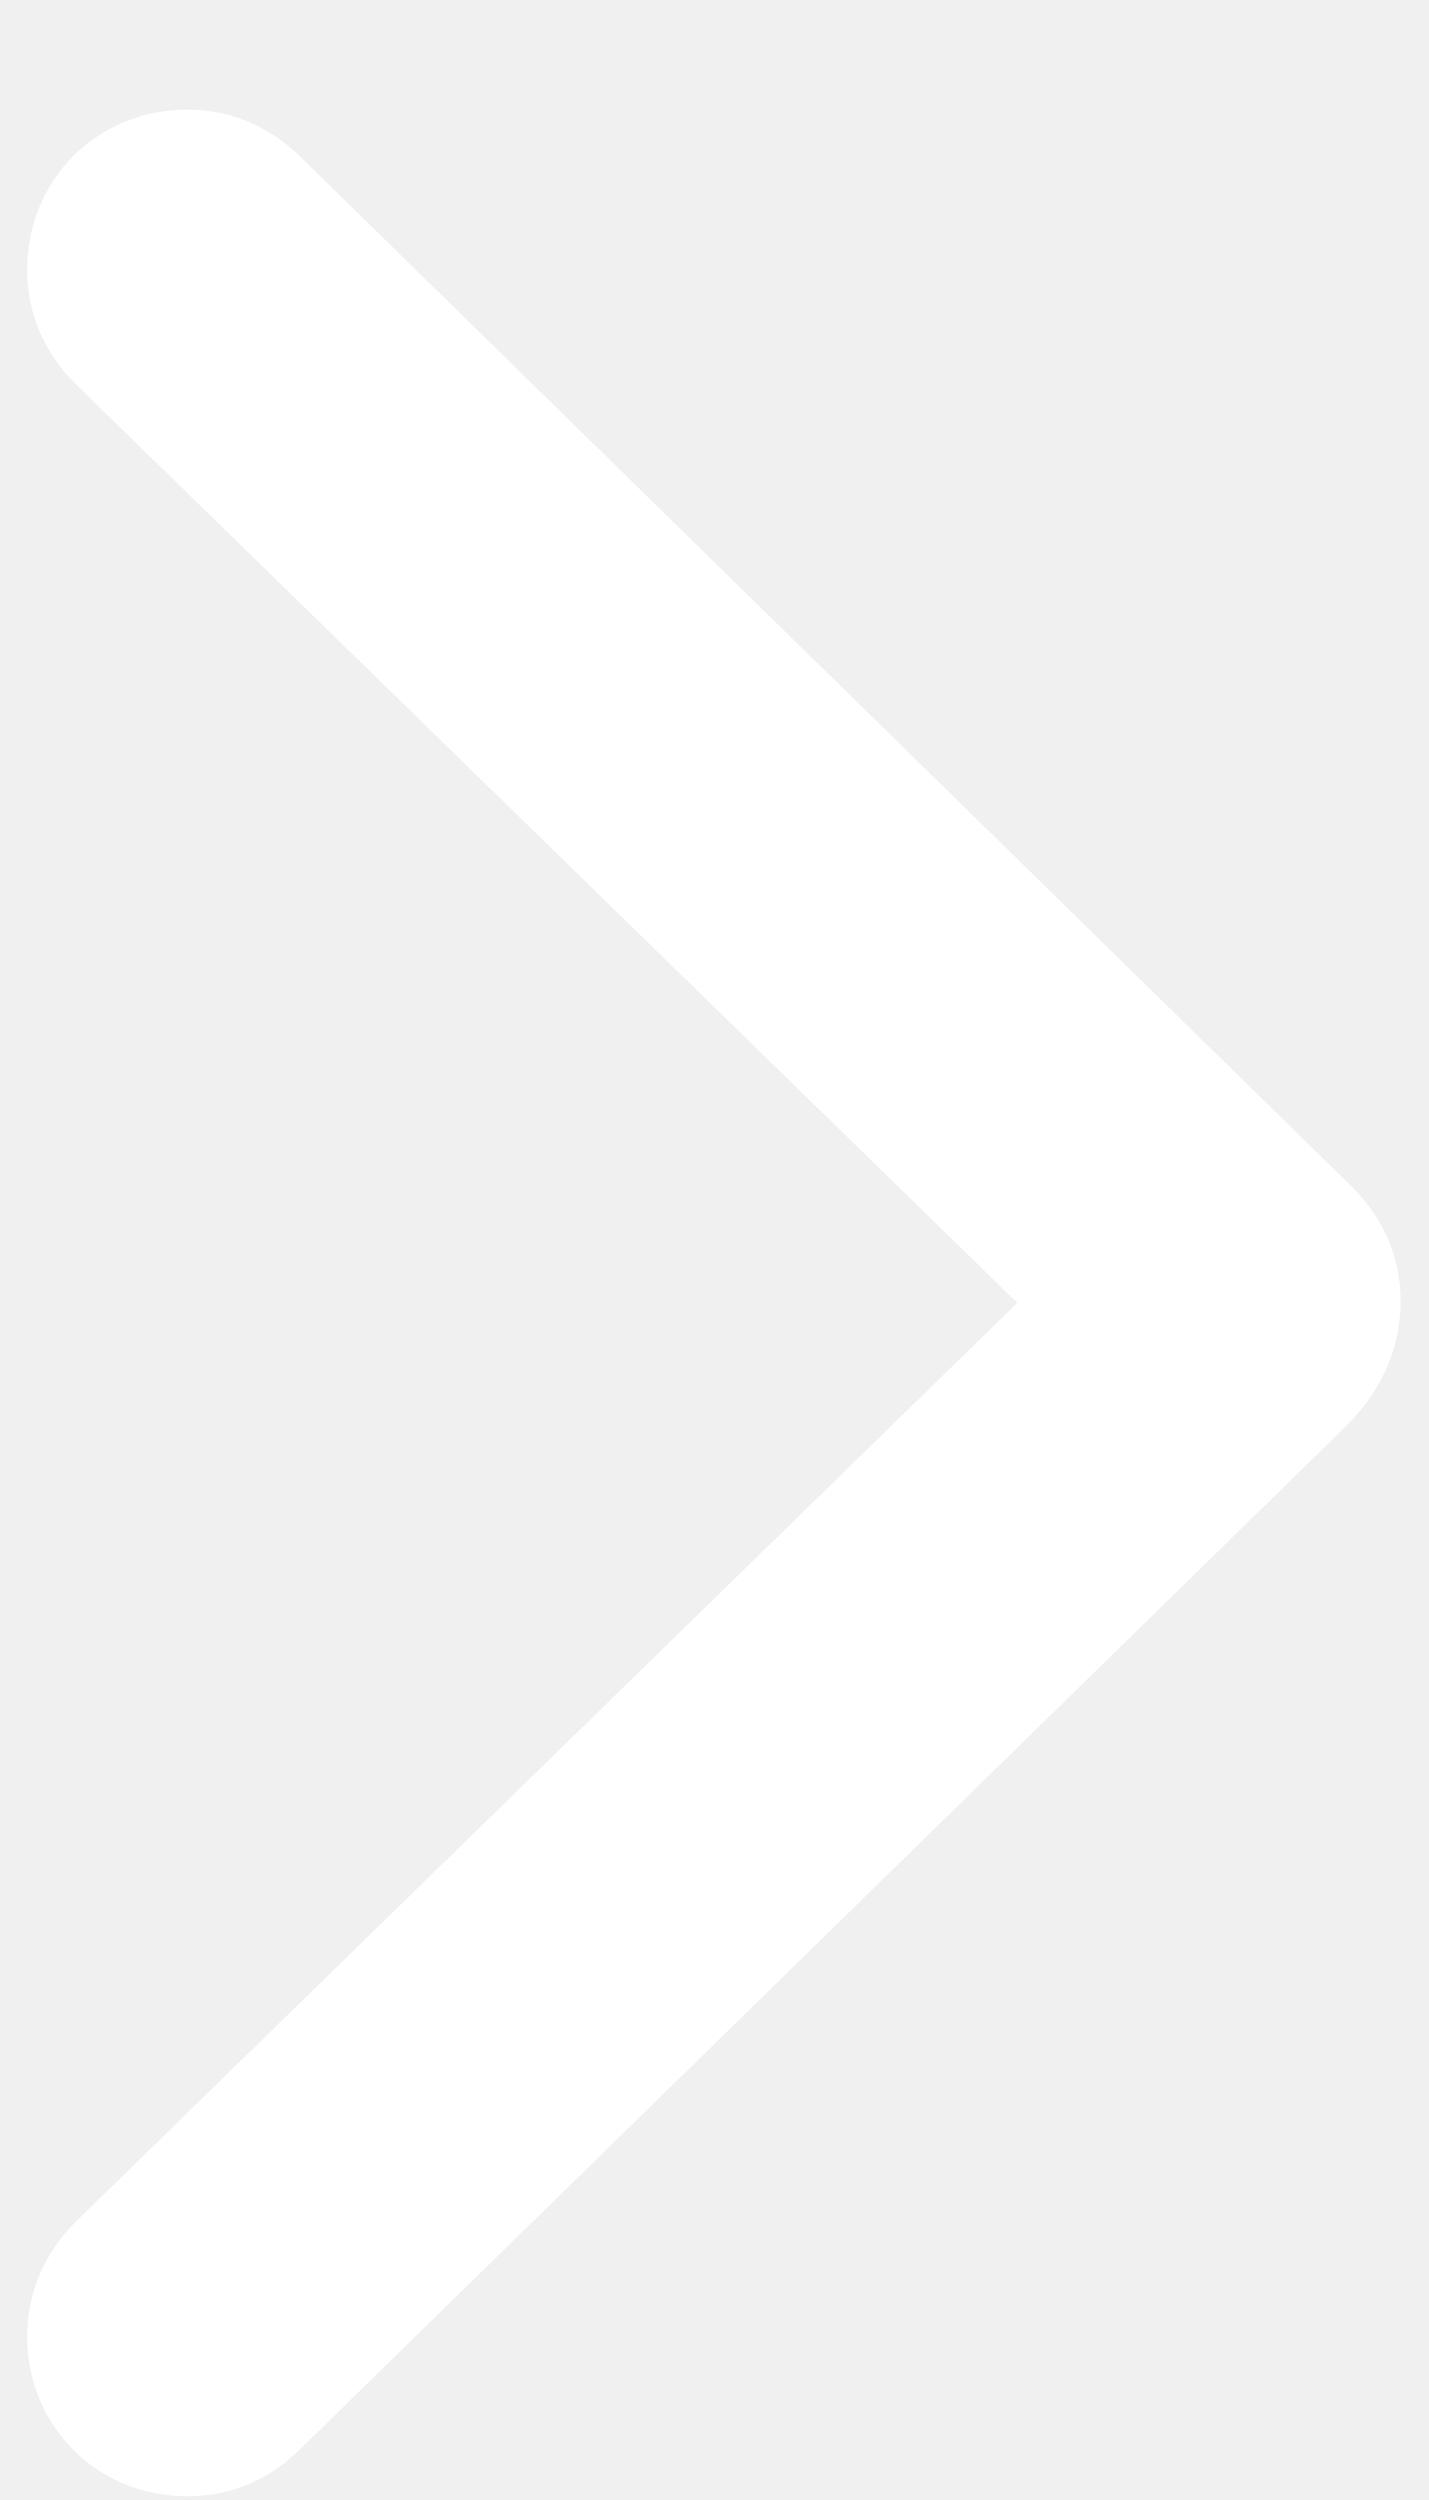
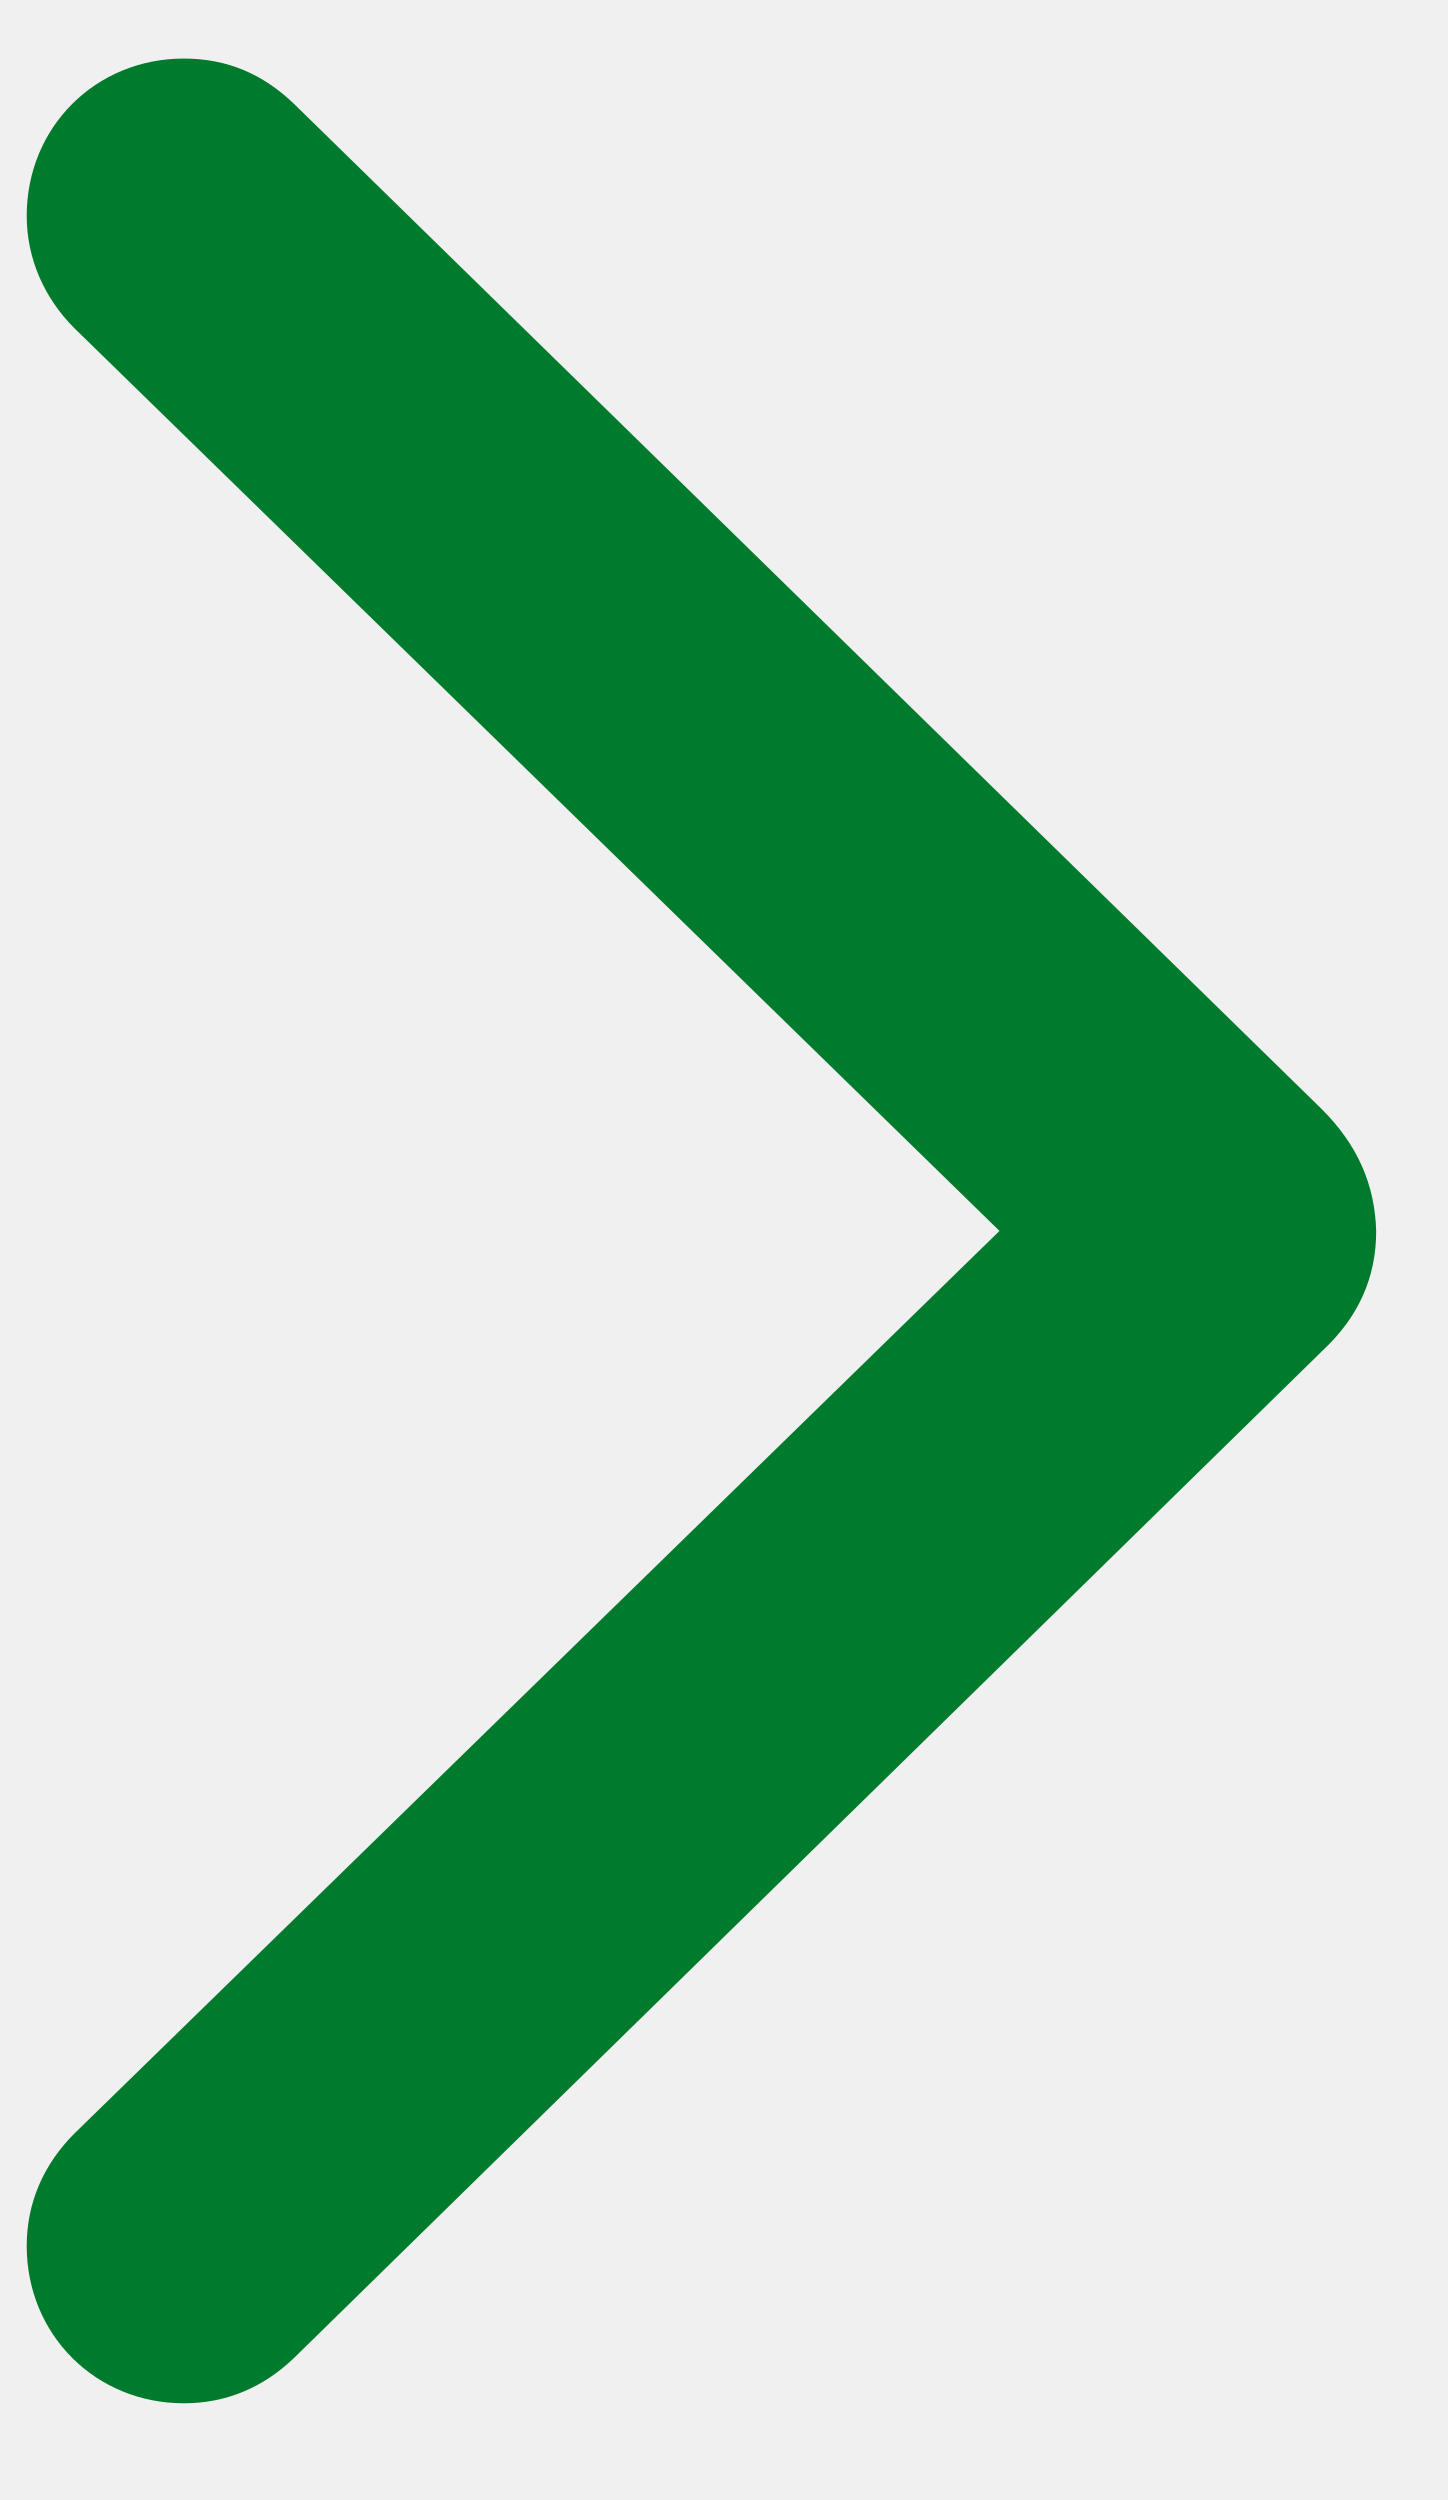
- <svg xmlns="http://www.w3.org/2000/svg" width="8" height="14" viewBox="0 0 8 14" fill="none">
-   <path d="M7.844 7.296C7.837 7.56 7.739 7.786 7.535 7.989L1.674 13.722C1.501 13.888 1.297 13.979 1.049 13.979C0.544 13.979 0.152 13.587 0.152 13.082C0.152 12.841 0.25 12.615 0.424 12.442L5.697 7.296L0.424 2.151C0.25 1.978 0.152 1.759 0.152 1.511C0.152 1.006 0.544 0.614 1.049 0.614C1.29 0.614 1.501 0.705 1.674 0.87L7.535 6.611C7.746 6.807 7.844 7.033 7.844 7.296Z" fill="white" />
+ <svg xmlns="http://www.w3.org/2000/svg" width="11" height="19" viewBox="0 0 11 19" fill="none">
+   <path d="M10.459 9.355C10.449 9.003 10.318 8.702 10.047 8.431L2.232 0.787C2.001 0.566 1.73 0.445 1.398 0.445C0.725 0.445 0.203 0.968 0.203 1.641C0.203 1.962 0.334 2.263 0.565 2.494L7.596 9.355L0.565 16.215C0.334 16.446 0.203 16.738 0.203 17.069C0.203 17.742 0.725 18.265 1.398 18.265C1.72 18.265 2.001 18.144 2.232 17.923L10.047 10.269C10.328 10.008 10.459 9.706 10.459 9.355Z" fill="#007B2D" />
</svg>
